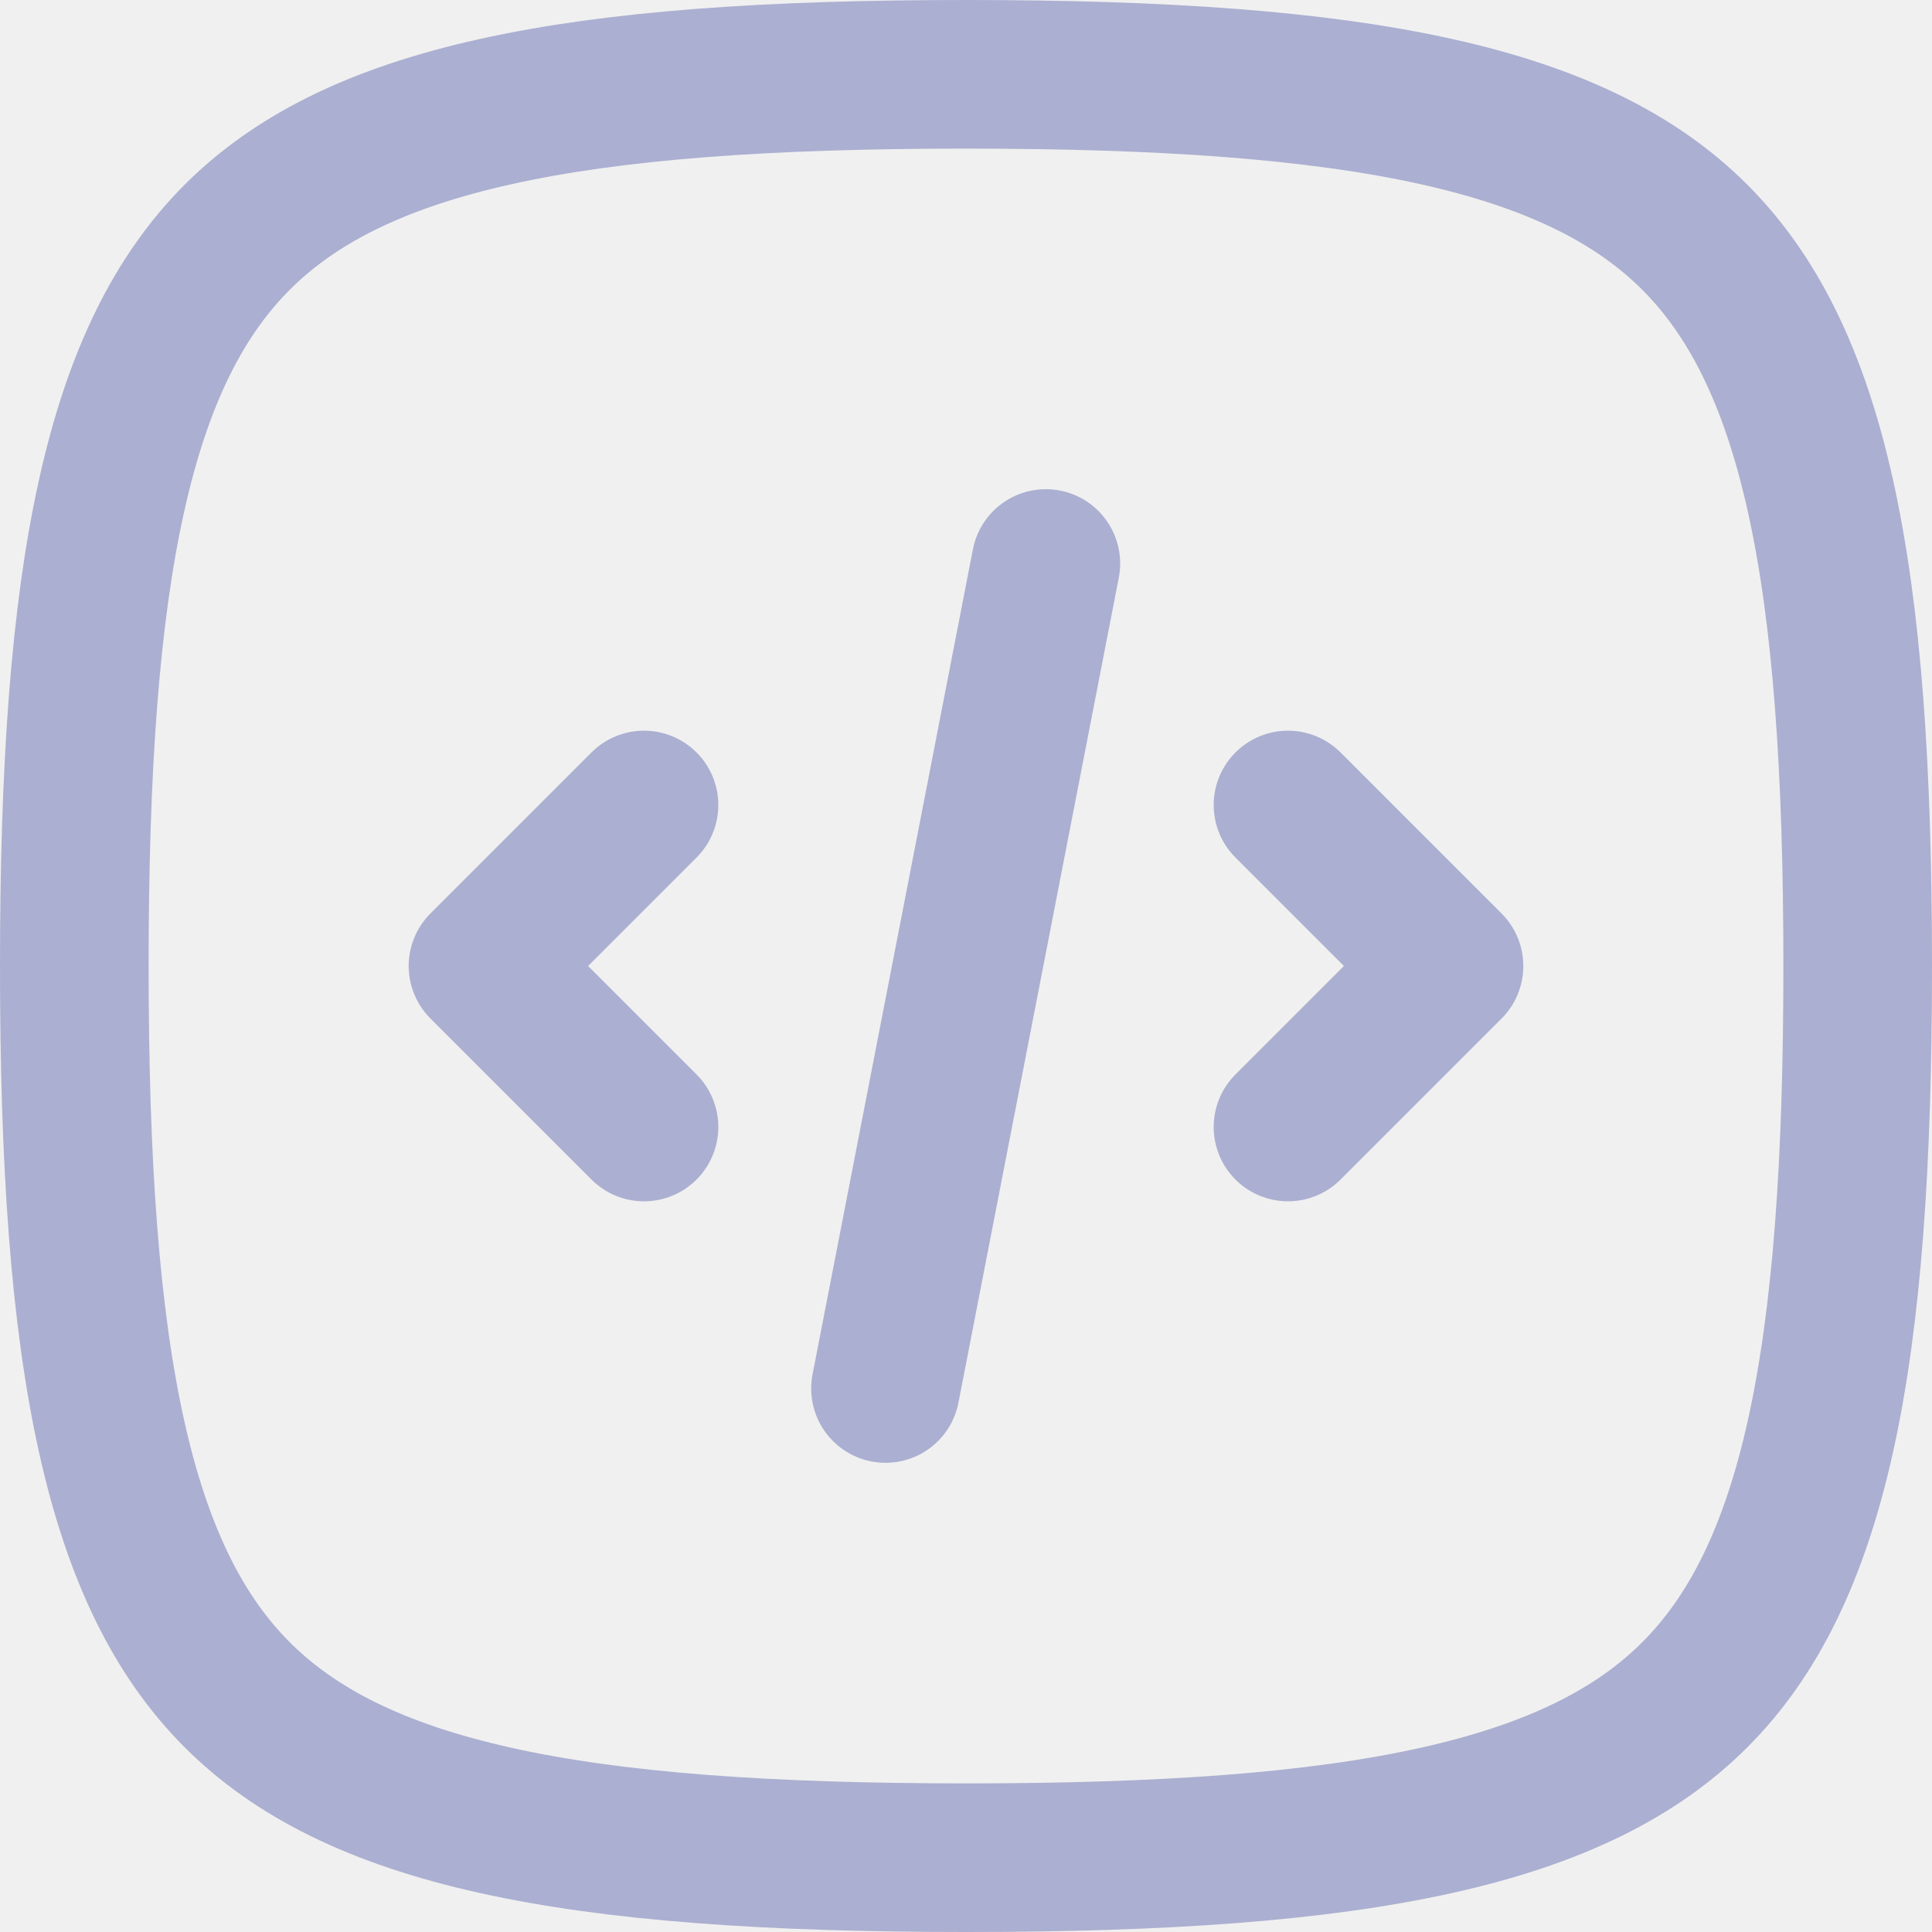
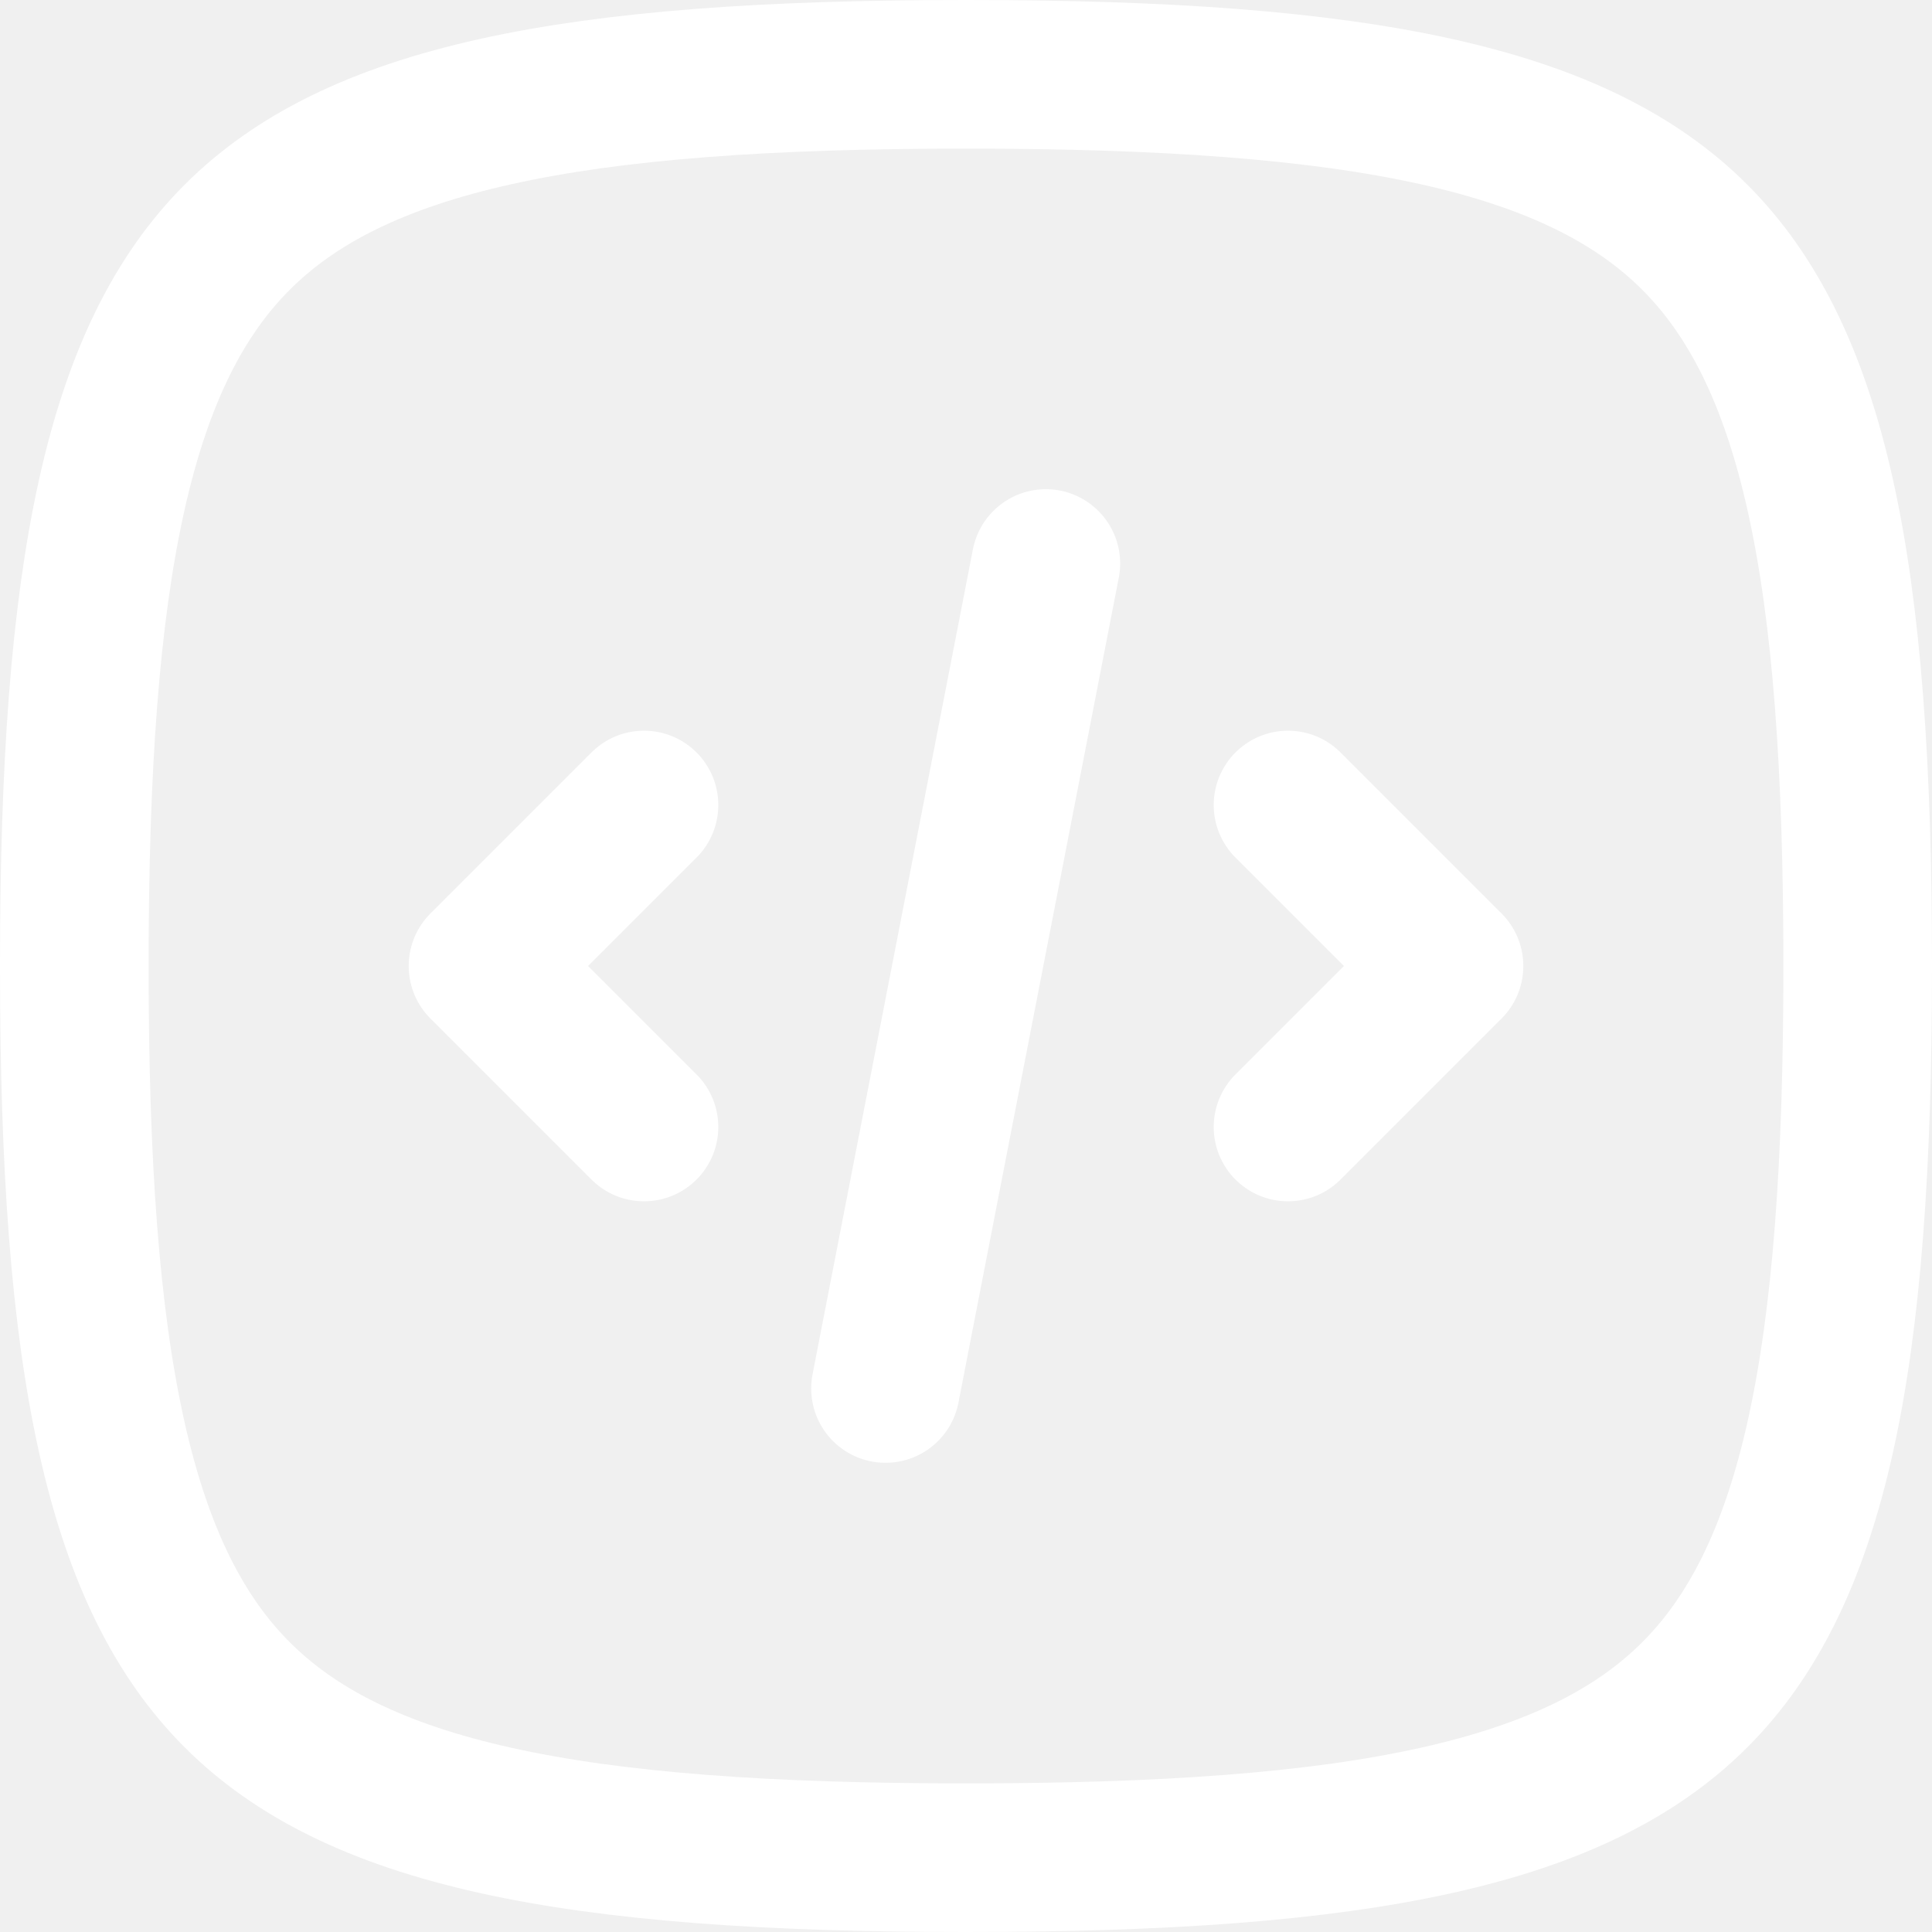
<svg xmlns="http://www.w3.org/2000/svg" width="78" height="78" viewBox="0 0 78 78" fill="none">
-   <path d="M39 75C46.961 75 53.153 74.57 57.992 73.494C62.797 72.426 66.082 70.763 68.423 68.423C70.763 66.082 72.426 62.797 73.494 57.992C74.57 53.153 75 46.961 75 39C75 31.039 74.57 24.847 73.494 20.008C72.426 15.203 70.763 11.918 68.423 9.577C66.082 7.237 62.797 5.574 57.992 4.506C53.153 3.43 46.961 3 39 3C31.039 3 24.847 3.43 20.008 4.506C15.203 5.574 11.918 7.237 9.577 9.577C7.237 11.918 5.574 15.203 4.506 20.008C3.43 24.847 3 31.039 3 39C3 46.961 3.43 53.153 4.506 57.992C5.574 62.797 7.237 66.082 9.577 68.423C11.918 70.763 15.203 72.426 20.008 73.494C24.847 74.57 31.039 75 39 75Z" stroke="#ABAFD1" stroke-width="6" stroke-linecap="round" stroke-linejoin="round" />
-   <path d="M26 32.5L19.5 39L26 45.5" stroke="#ABAFD1" stroke-width="6" stroke-linecap="round" stroke-linejoin="round" />
-   <path d="M52 32.5L58.5 39L52 45.5" stroke="#ABAFD1" stroke-width="6" stroke-linecap="round" stroke-linejoin="round" />
-   <path d="M35.75 56.057L42.224 22.75" stroke="#ABAFD1" stroke-width="6" stroke-linecap="round" />
+   <path d="M39 75C46.961 75 53.153 74.57 57.992 73.494C62.797 72.426 66.082 70.763 68.423 68.423C70.763 66.082 72.426 62.797 73.494 57.992C74.57 53.153 75 46.961 75 39C75 31.039 74.57 24.847 73.494 20.008C72.426 15.203 70.763 11.918 68.423 9.577C66.082 7.237 62.797 5.574 57.992 4.506C53.153 3.43 46.961 3 39 3C31.039 3 24.847 3.43 20.008 4.506C15.203 5.574 11.918 7.237 9.577 9.577C7.237 11.918 5.574 15.203 4.506 20.008C3.43 24.847 3 31.039 3 39C3 46.961 3.43 53.153 4.506 57.992C5.574 62.797 7.237 66.082 9.577 68.423C11.918 70.763 15.203 72.426 20.008 73.494C24.847 74.57 31.039 75 39 75Z" stroke="#FFFFFF" stroke-width="6" stroke-linecap="round" stroke-linejoin="round" />
+   <path d="M26 32.5L19.5 39L26 45.5" stroke="#FFFFFF" stroke-width="6" stroke-linecap="round" stroke-linejoin="round" />
+   <path d="M52 32.5L58.5 39L52 45.5" stroke="#FFFFFF" stroke-width="6" stroke-linecap="round" stroke-linejoin="round" />
+   <path d="M35.75 56.057L42.224 22.75" stroke="#FFFFFF" stroke-width="6" stroke-linecap="round" />
</svg>
